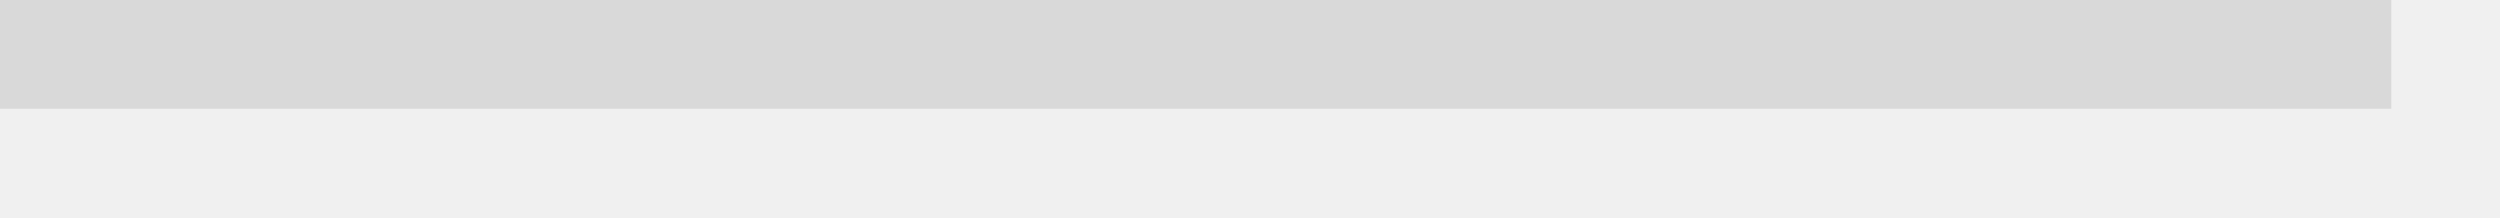
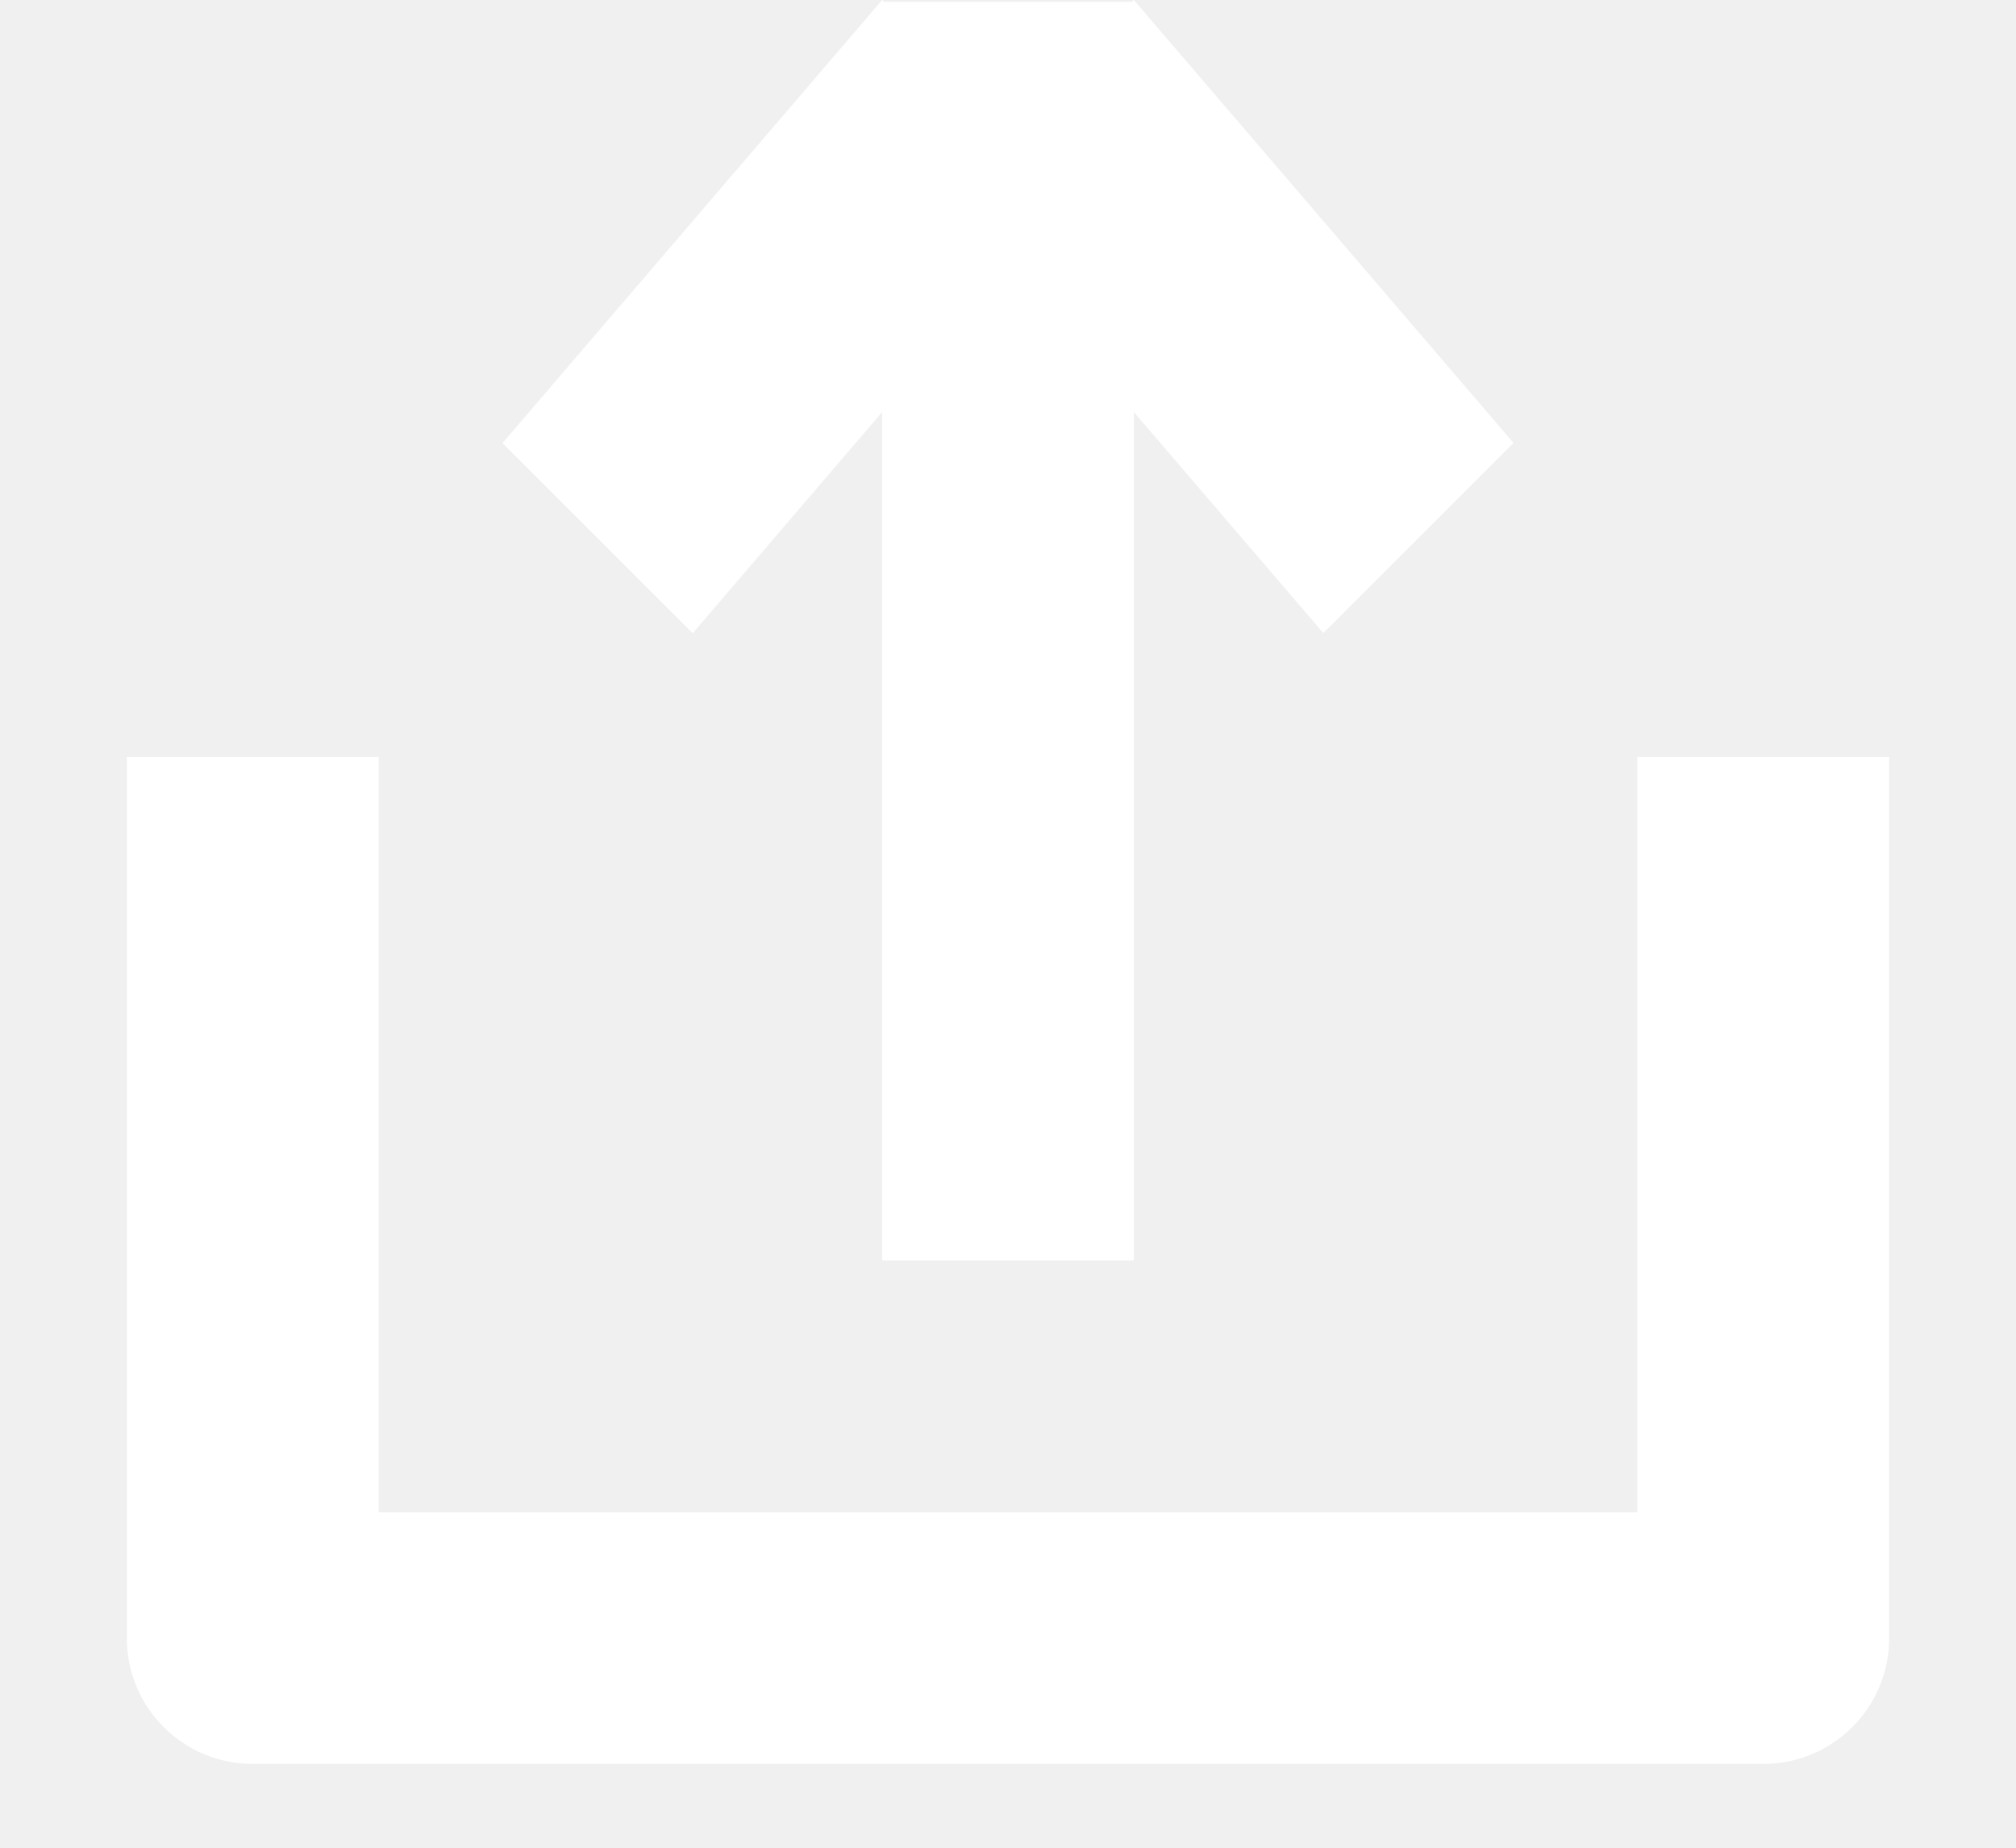
- <svg xmlns="http://www.w3.org/2000/svg" version="1.1" width="23px" height="2px">
-   <g transform="matrix(1 0 0 1 -1579 -421 )">
-     <path d="M 1579 421.5  L 1601 421.5  " stroke-width="1" stroke="#d9d9d9" fill="none" />
+ <svg xmlns="http://www.w3.org/2000/svg" version="1.1" width="12px" height="11px">
+   <g transform="matrix(1 0 0 1 -416 -173 )">
+     <path d="M 4.123 3.77  L 5.251 2.453  L 5.251 7.504  L 6.749 7.504  L 6.749 2.453  L 7.877 3.769  L 9.009 2.637  L 6.749 0  L 6.737 0.011  L 5.263 0.011  L 5.251 0  L 2.991 2.638  L 4.123 3.77  Z M 11.245 4.507  L 9.746 4.507  L 9.746 9.003  L 2.254 9.003  L 2.254 4.507  L 0.755 4.507  L 0.755 9.752  C 0.755 10.166  1.09 10.501  1.504 10.501  L 10.496 10.501  C 10.91 10.501  11.245 10.166  11.245 9.752  L 11.245 4.507  Z " fill-rule="nonzero" fill="#ffffff" stroke="none" transform="matrix(1 0 0 1 416 173 )" />
  </g>
</svg>
